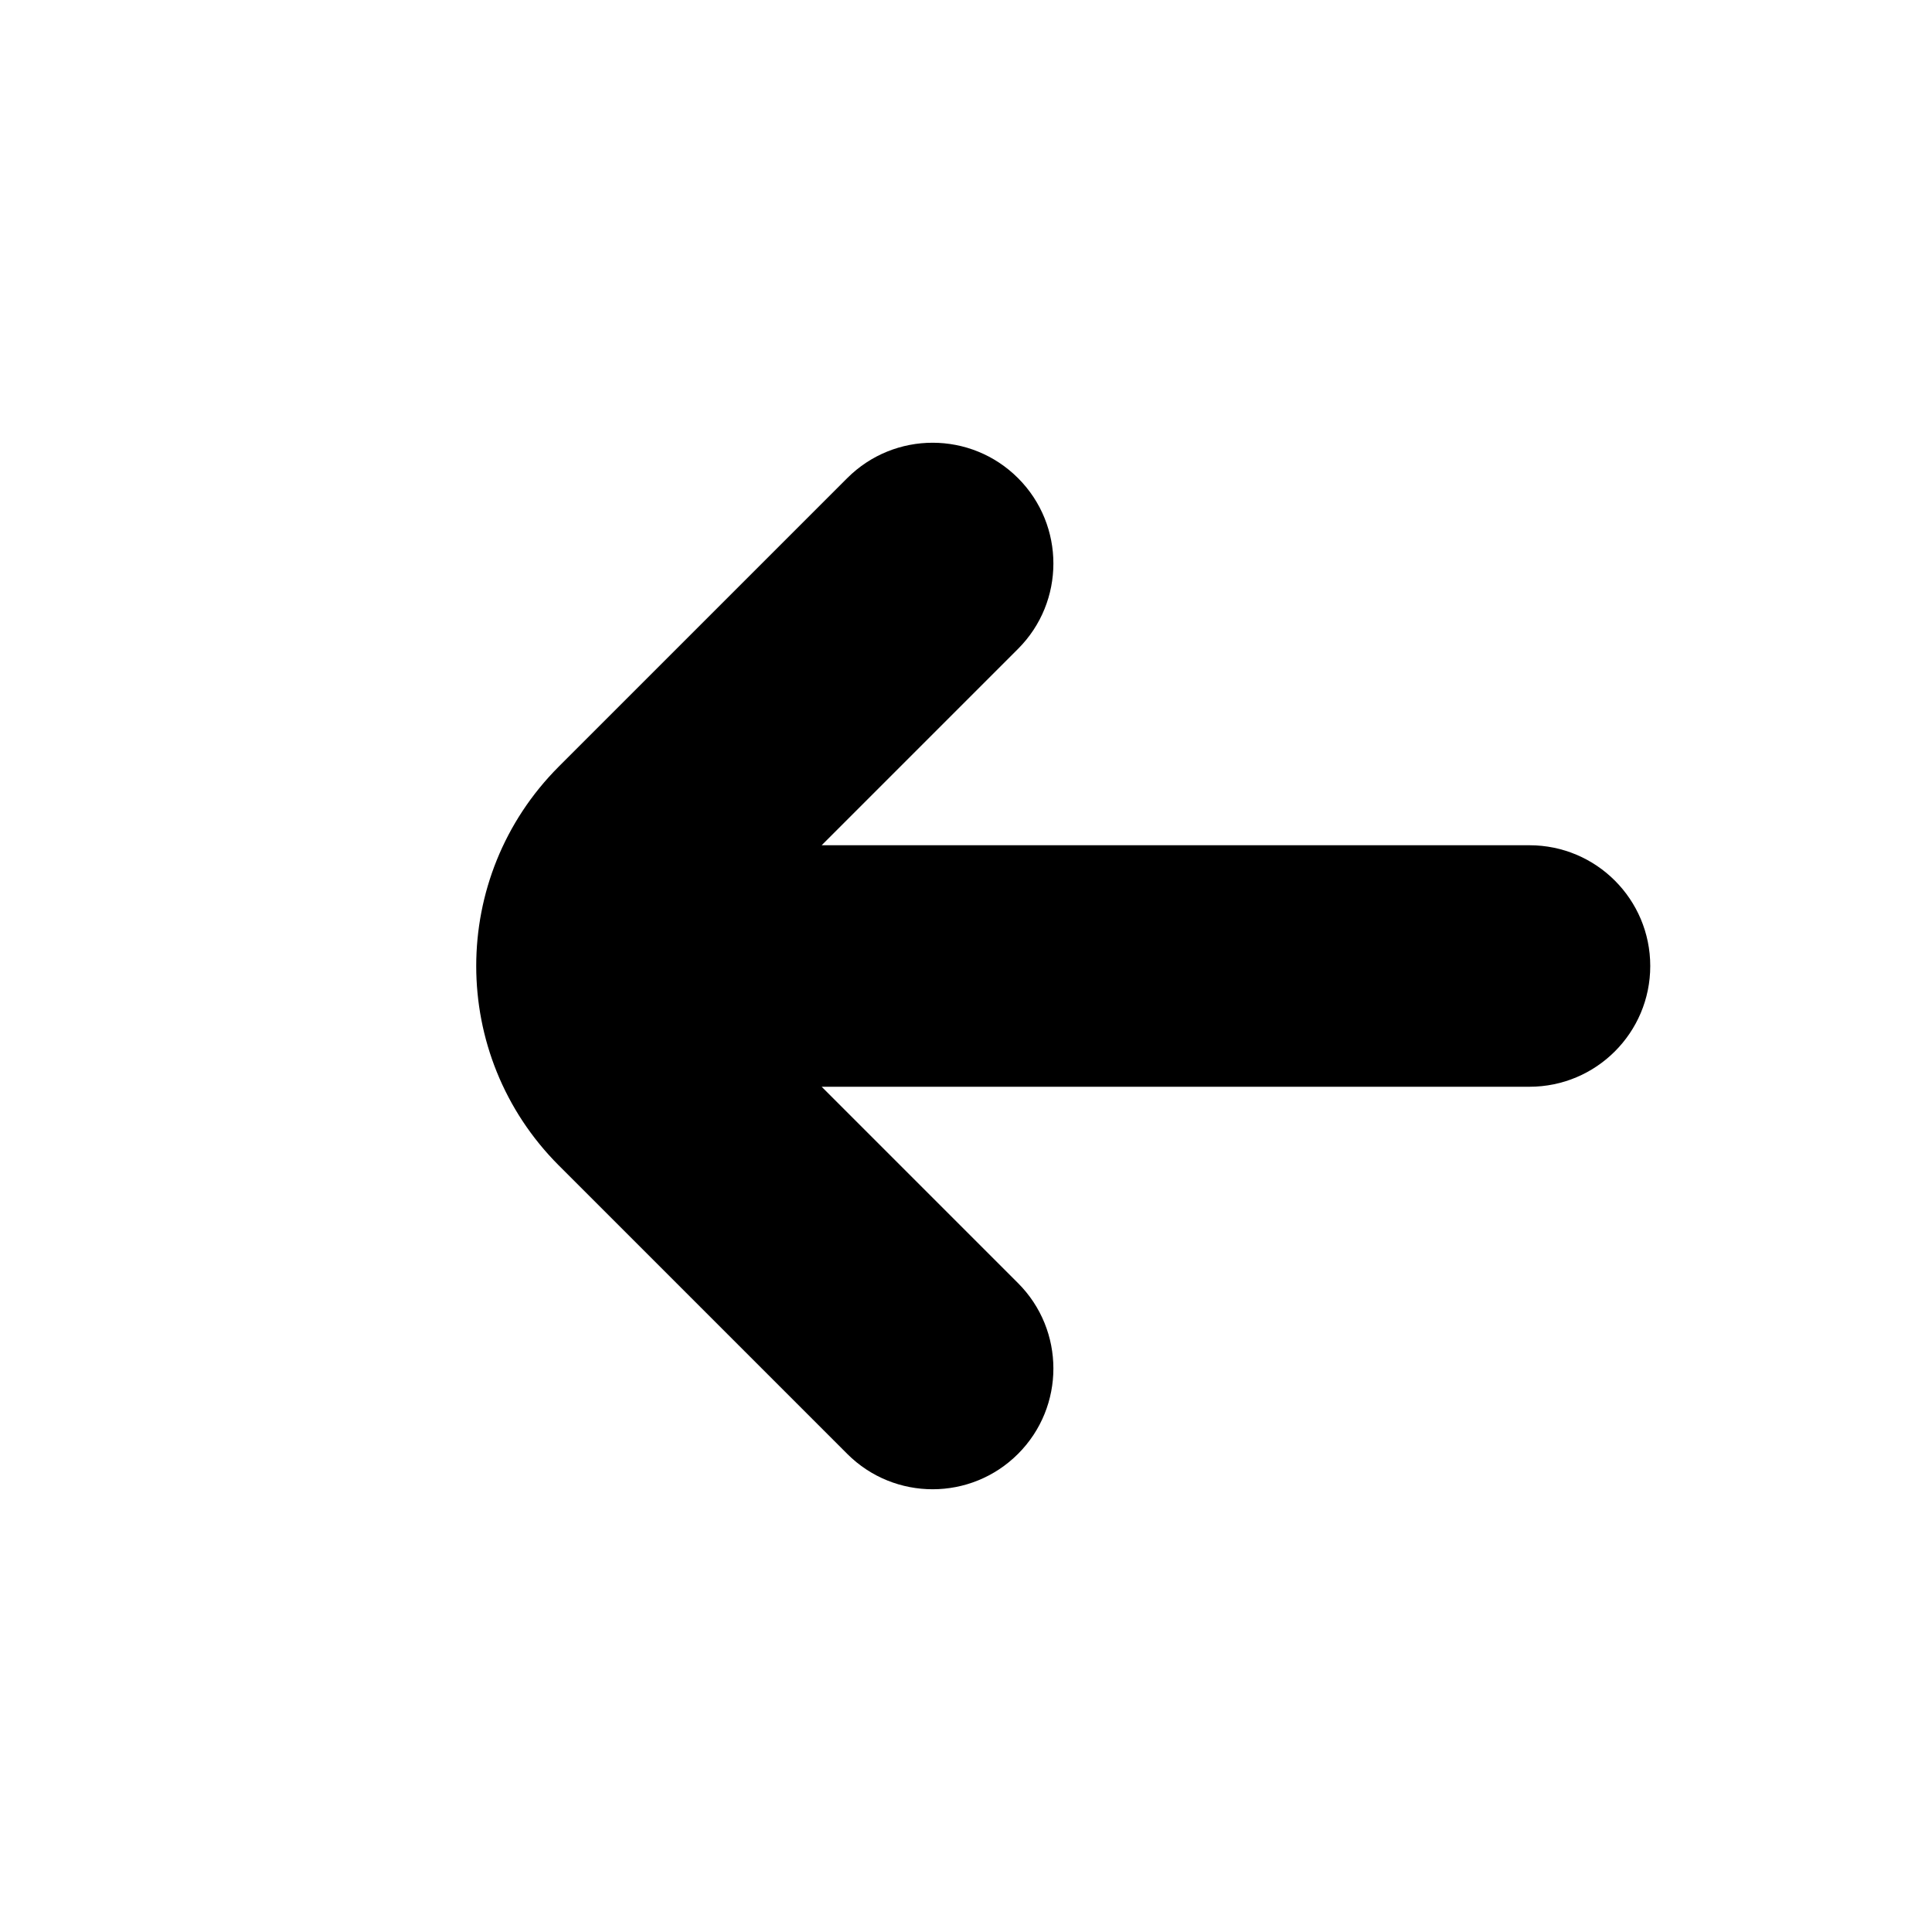
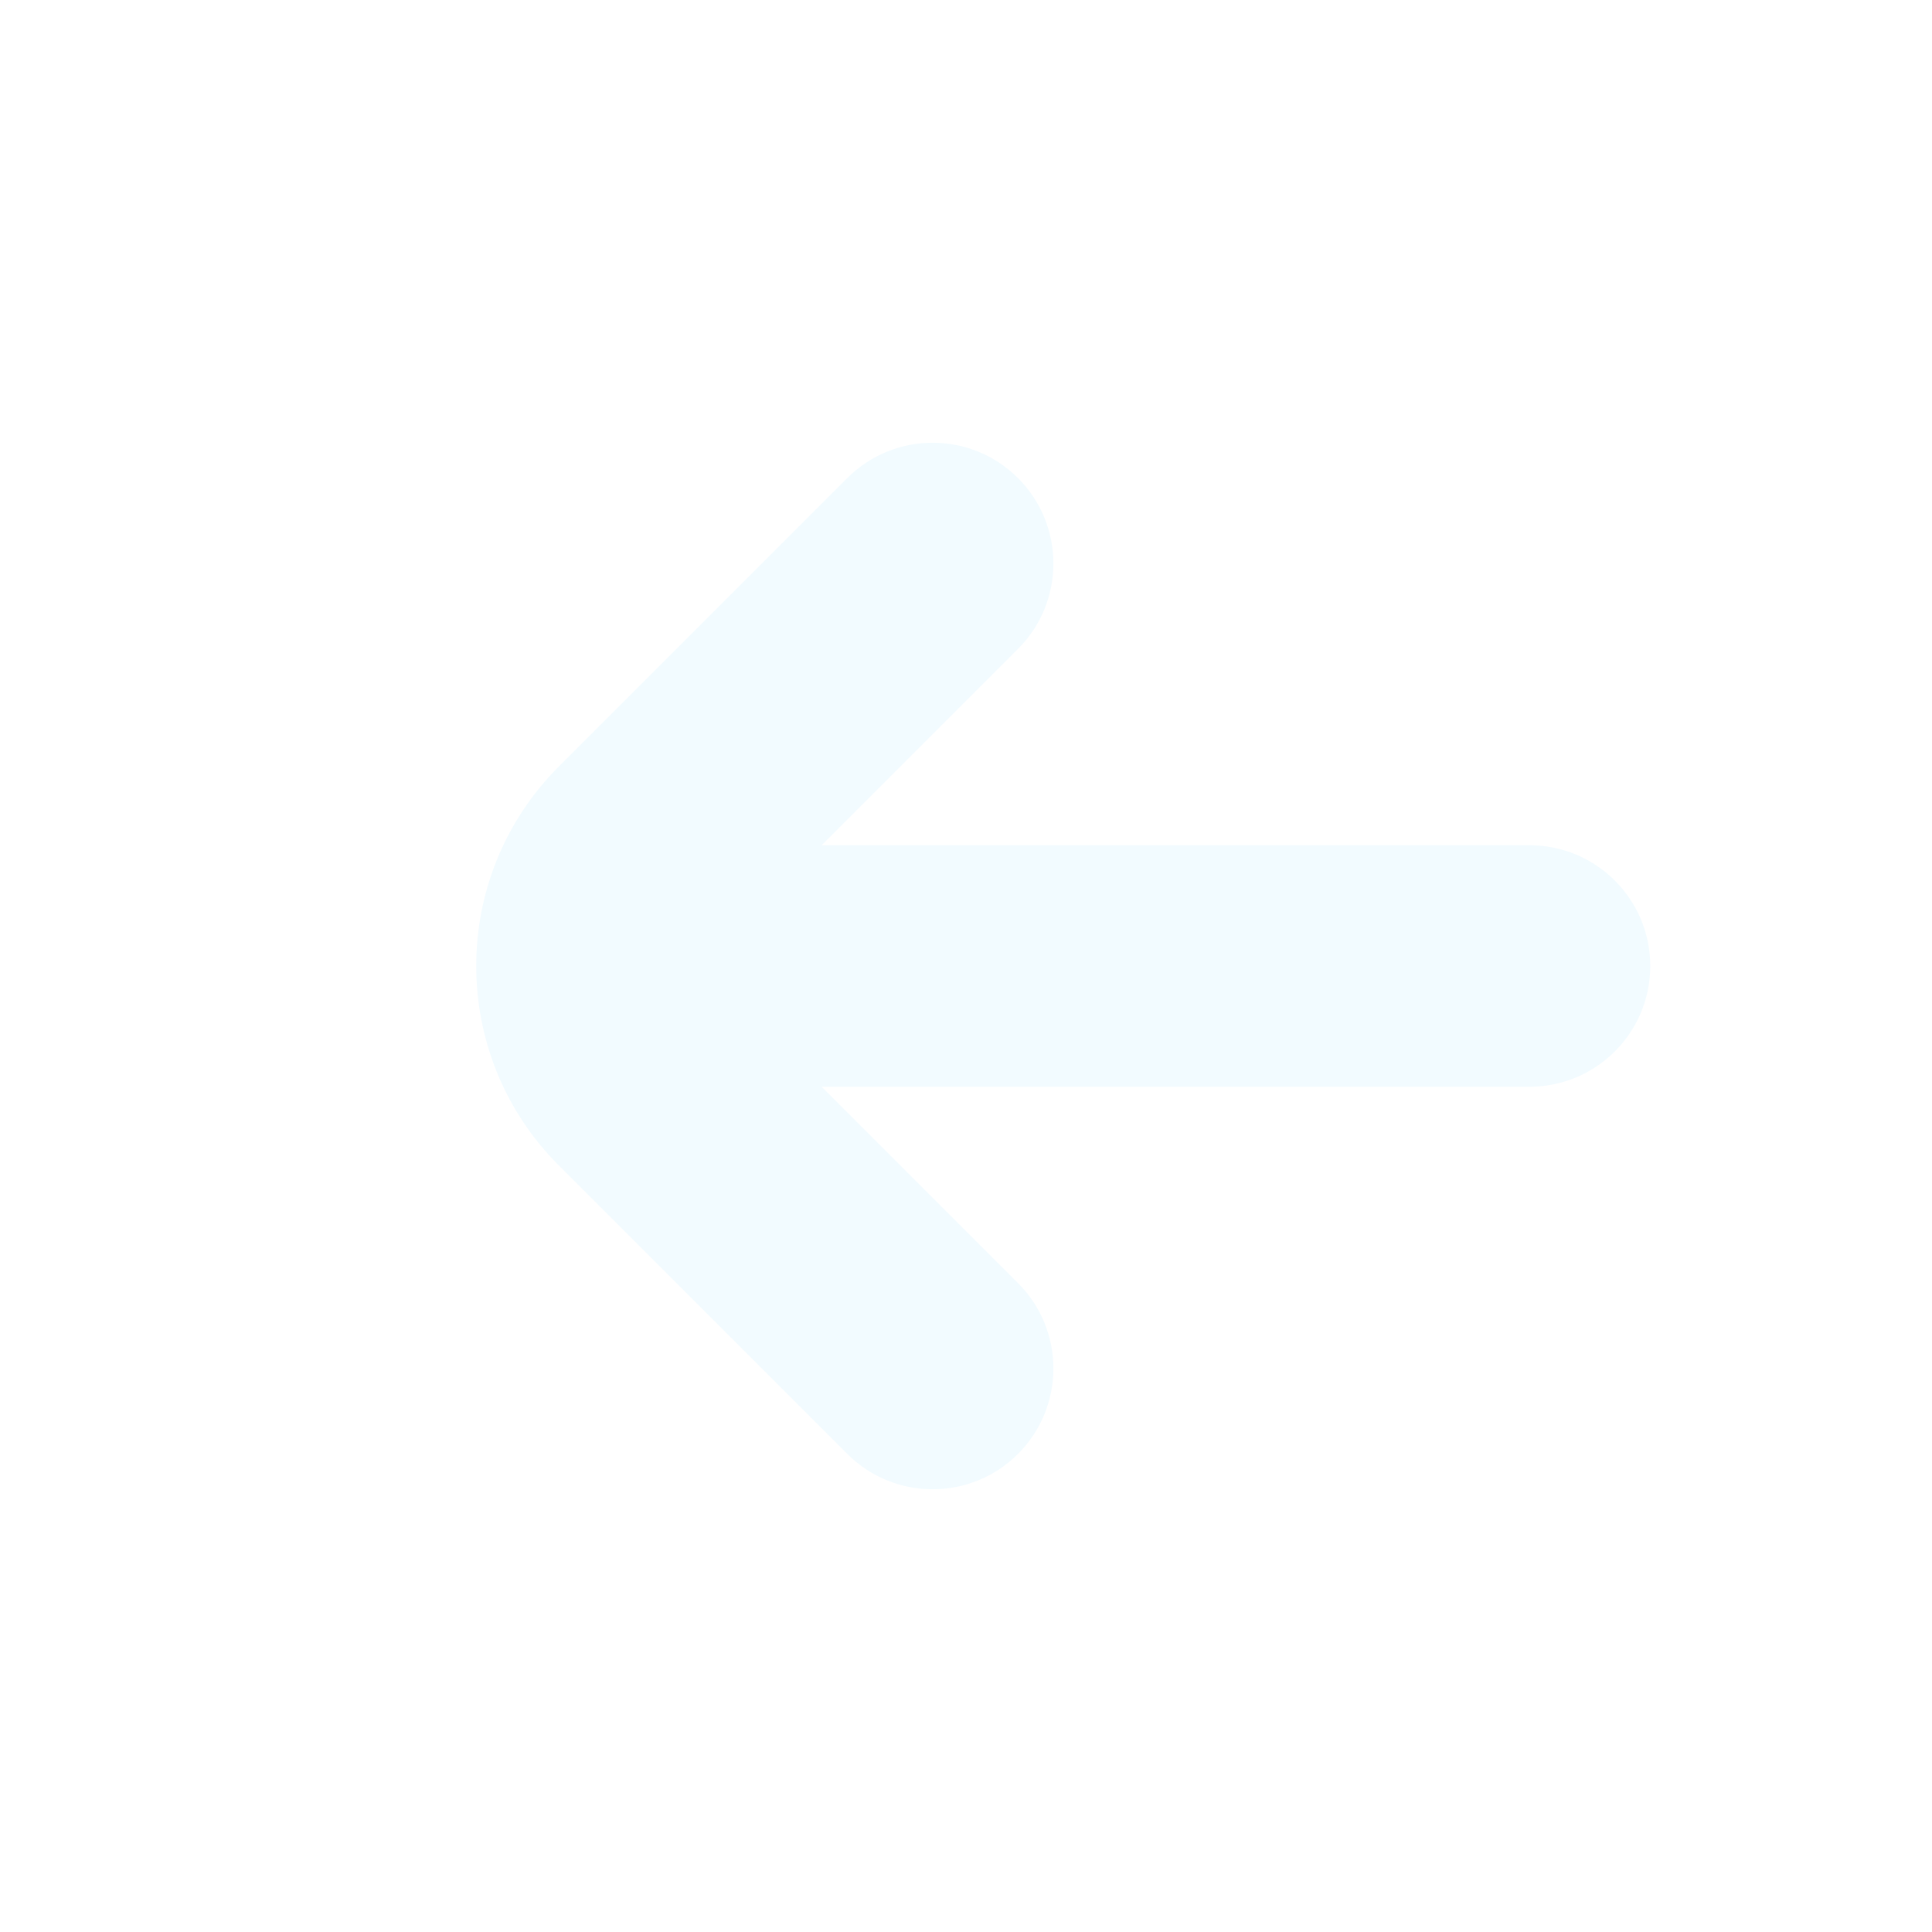
- <svg xmlns="http://www.w3.org/2000/svg" id="Bold" viewBox="0 0 24 24" width="512" height="512">
+ <svg xmlns="http://www.w3.org/2000/svg" id="Bold" viewBox="0 0 24 24" width="50" height="50" fill="#F2FBFF">
  <path d="M19,10.5H10.207l2.439-2.439a1.5,1.5,0,0,0-2.121-2.122L6.939,9.525a3.505,3.505,0,0,0,0,4.95l3.586,3.586a1.5,1.5,0,0,0,2.121-2.122L10.207,13.5H19a1.5,1.5,0,0,0,0-3Z" />
</svg>
